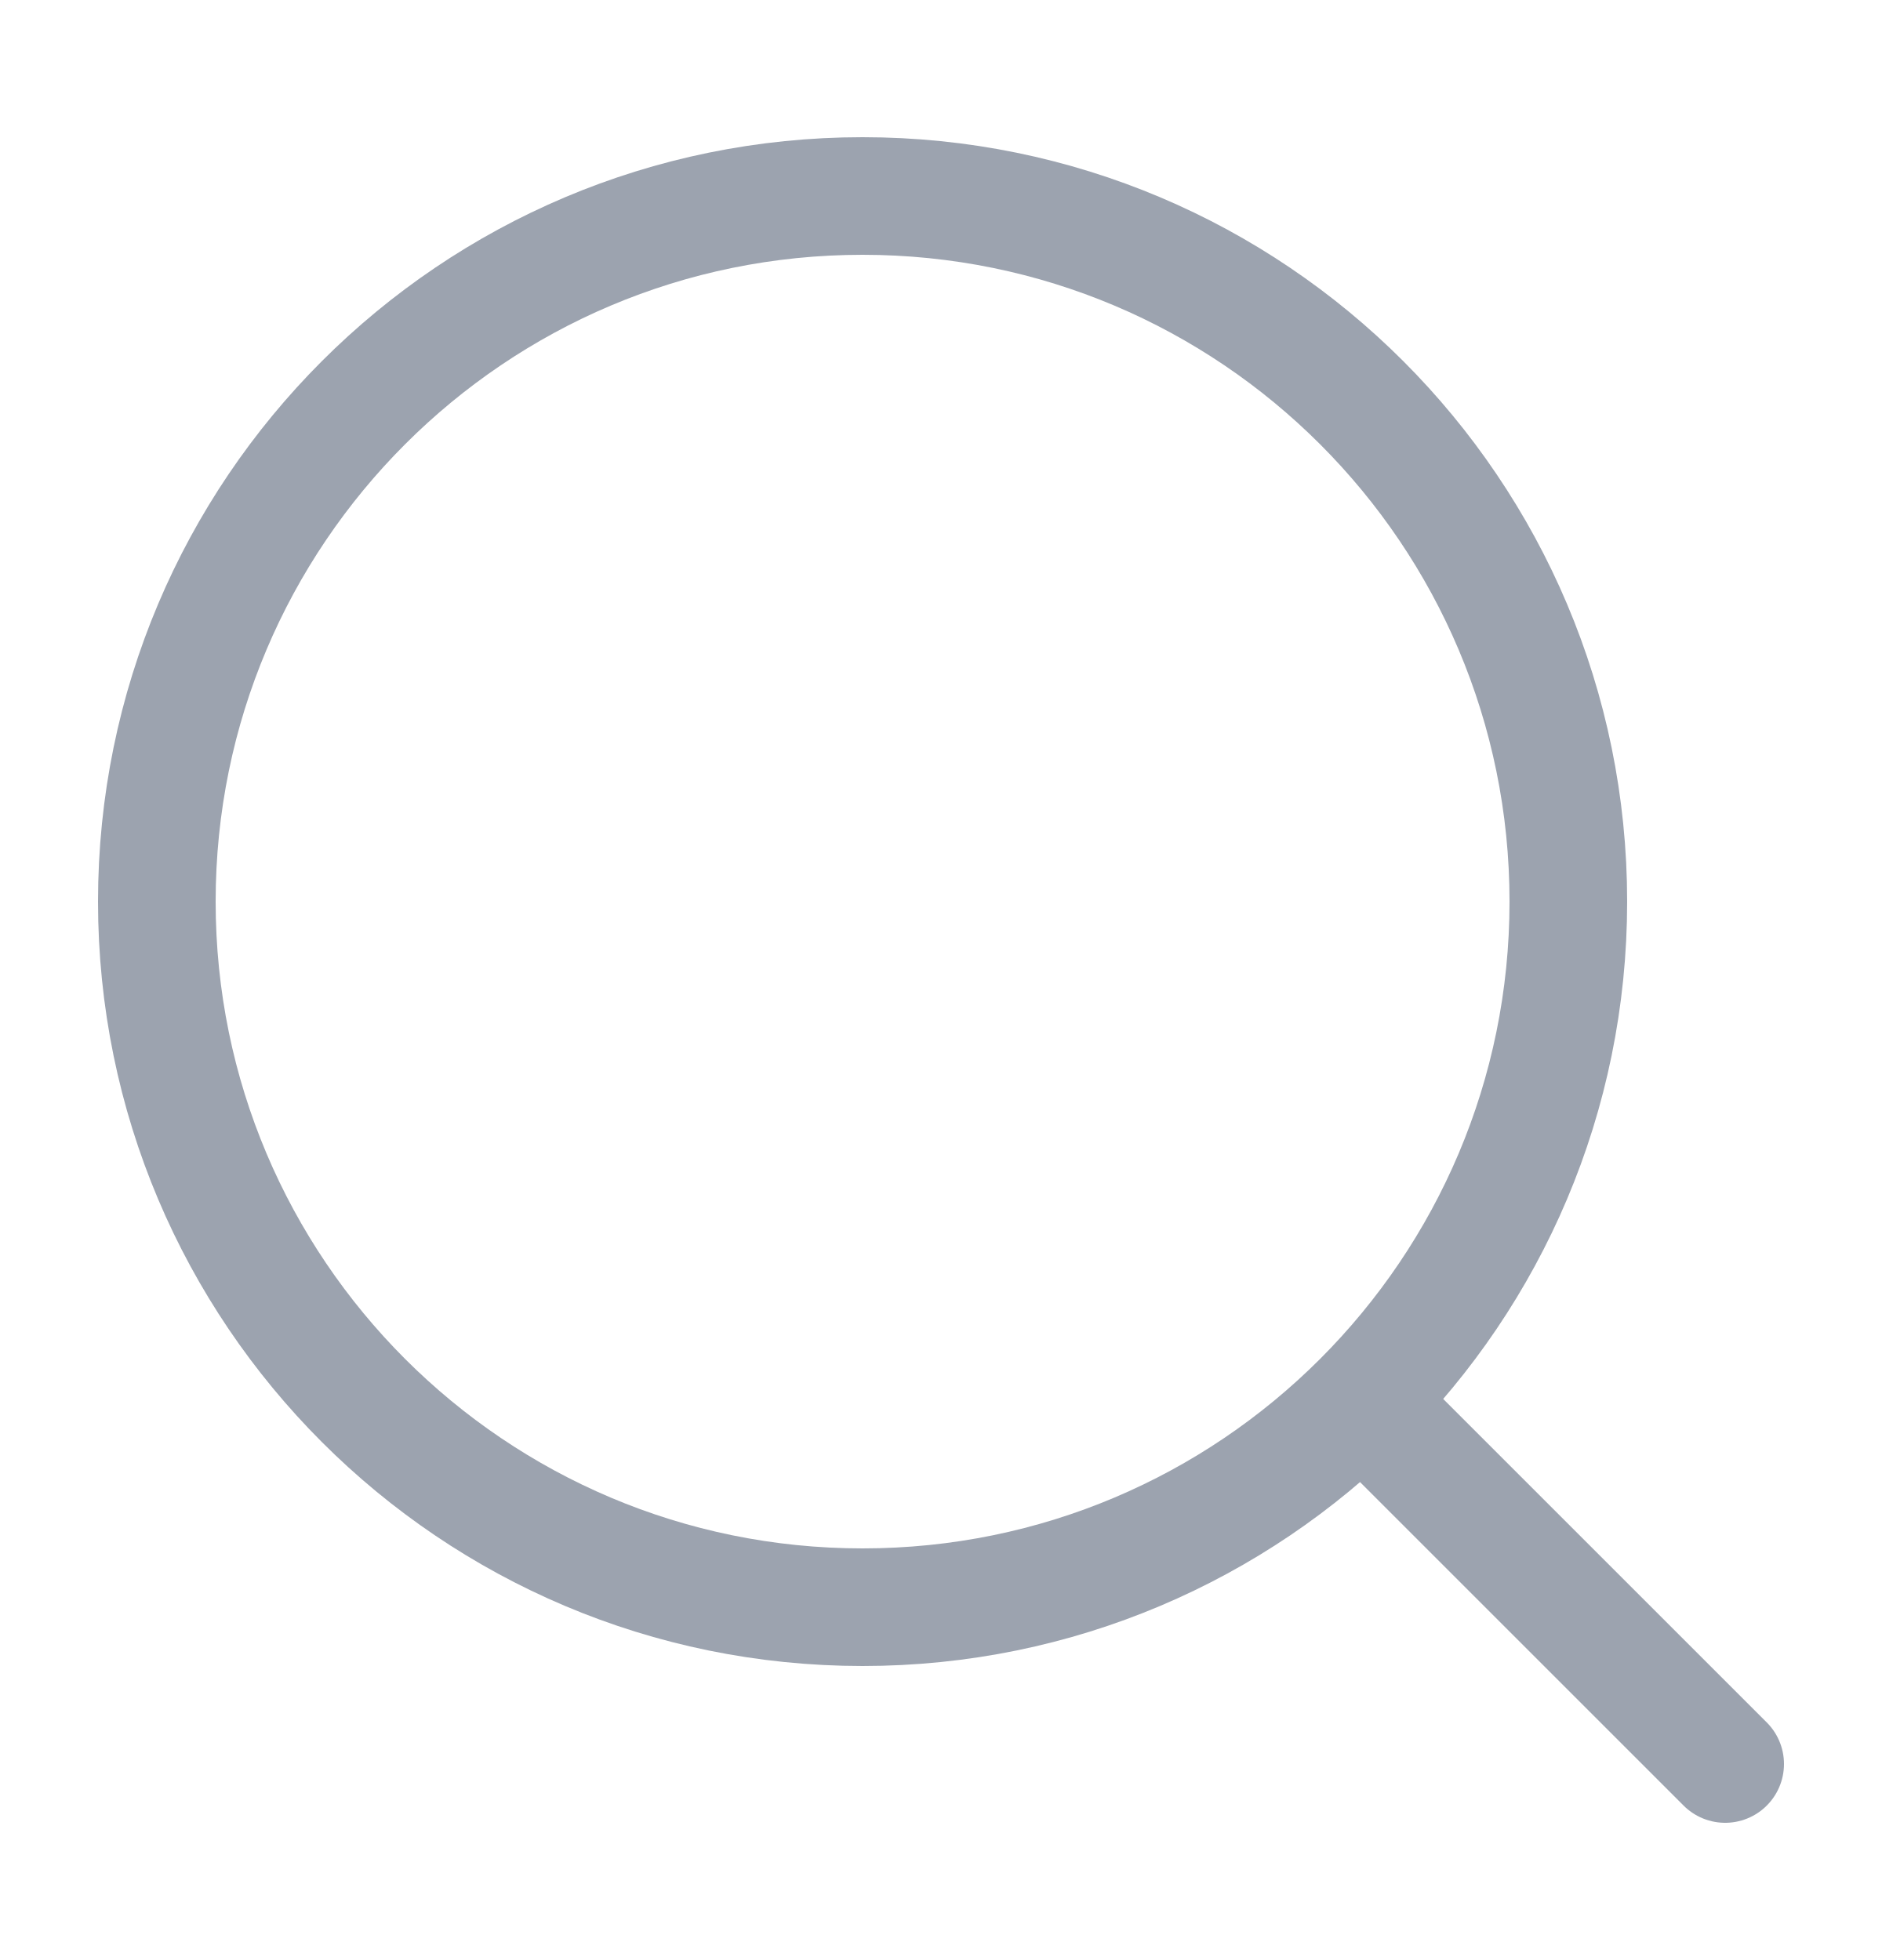
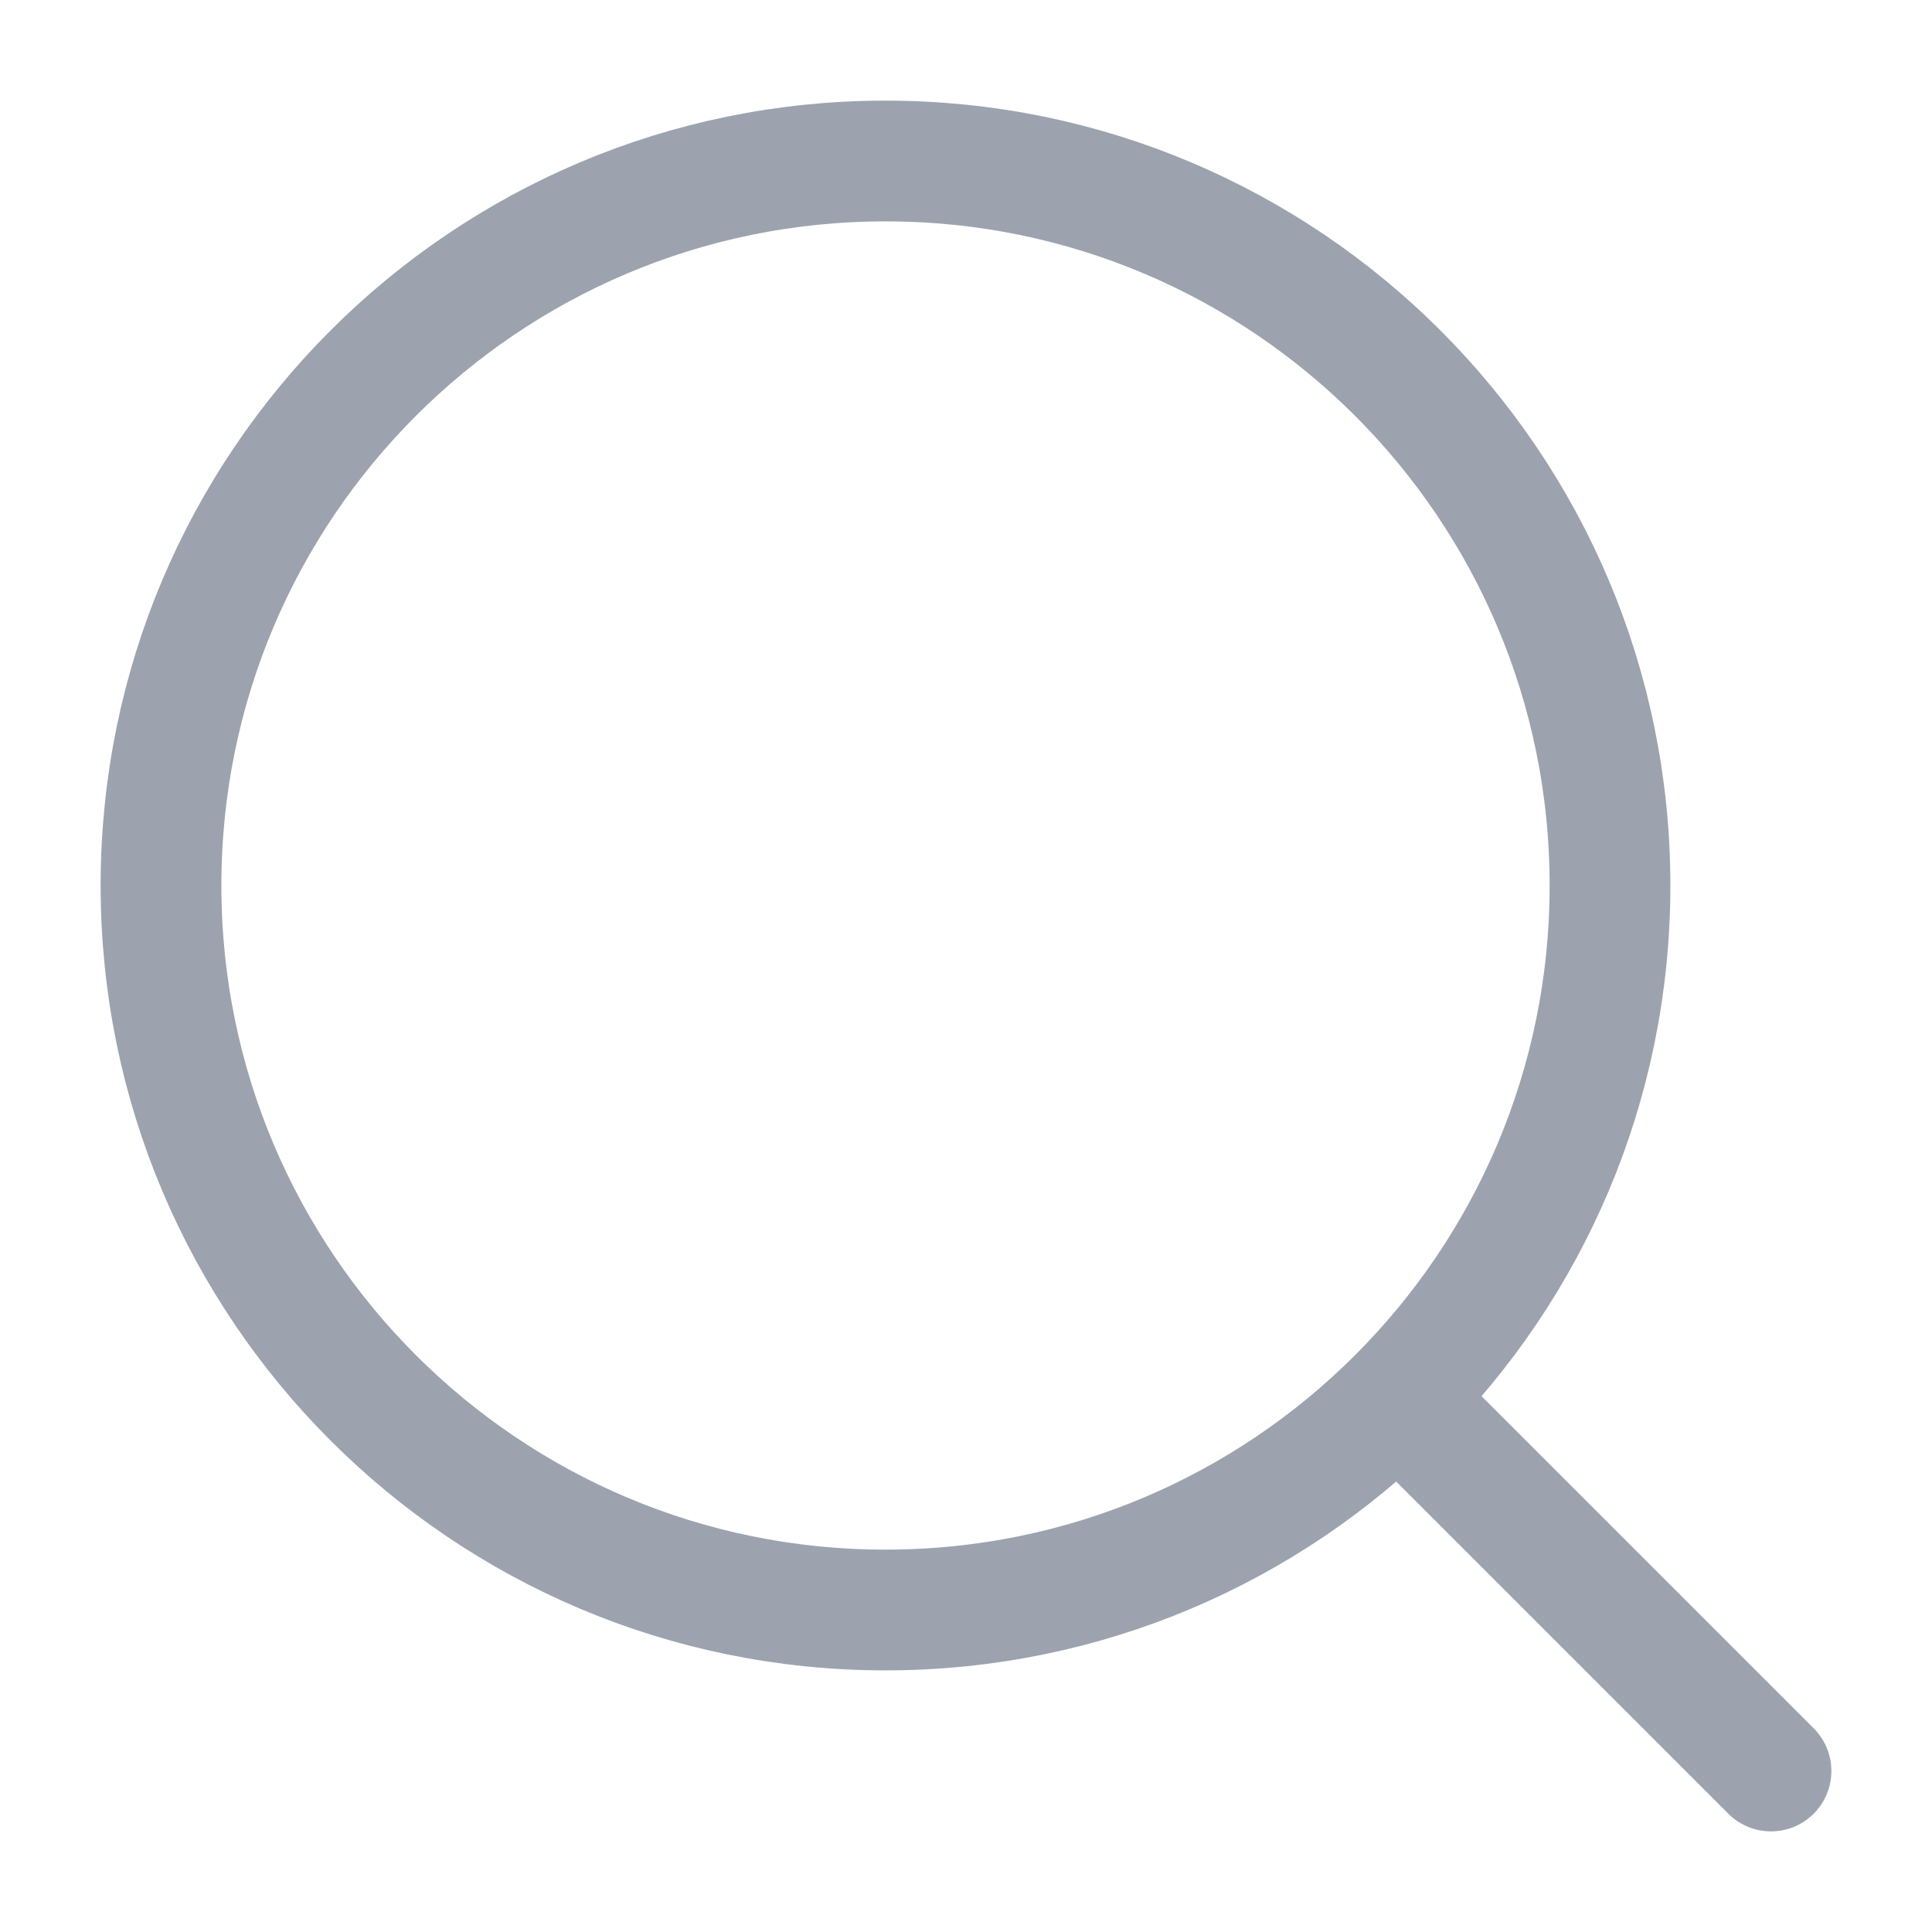
- <svg xmlns="http://www.w3.org/2000/svg" width="24" height="25" viewBox="0 0 24 25" fill="none">
+ <svg xmlns="http://www.w3.org/2000/svg" width="24" height="24" viewBox="0 0 24 24" fill="none">
  <g id="search 1">
-     <path id="Vector" d="M17.5 18L22 22.5" stroke="#9CA3AF" stroke-width="1.5" stroke-linecap="round" stroke-linejoin="round" />
-     <path id="Vector_2" d="M20 11.5C20 6.529 15.971 2.5 11 2.5C6.029 2.5 2 6.529 2 11.5C2 16.471 6.029 20.5 11 20.5C15.971 20.5 20 16.471 20 11.5Z" stroke="#9CA3AF" stroke-width="1.5" stroke-linejoin="round" />
+     <path id="Vector" d="M17.5 17.5L22 22" stroke="#9CA3AF" stroke-width="1.5" stroke-linecap="round" stroke-linejoin="round" />
+     <path id="Vector_2" d="M20 11C20 6.029 15.971 2 11 2C6.029 2 2 6.029 2 11C2 15.971 6.029 20 11 20C15.971 20 20 15.971 20 11Z" stroke="#9CA3AF" stroke-width="1.5" stroke-linejoin="round" />
  </g>
</svg>
